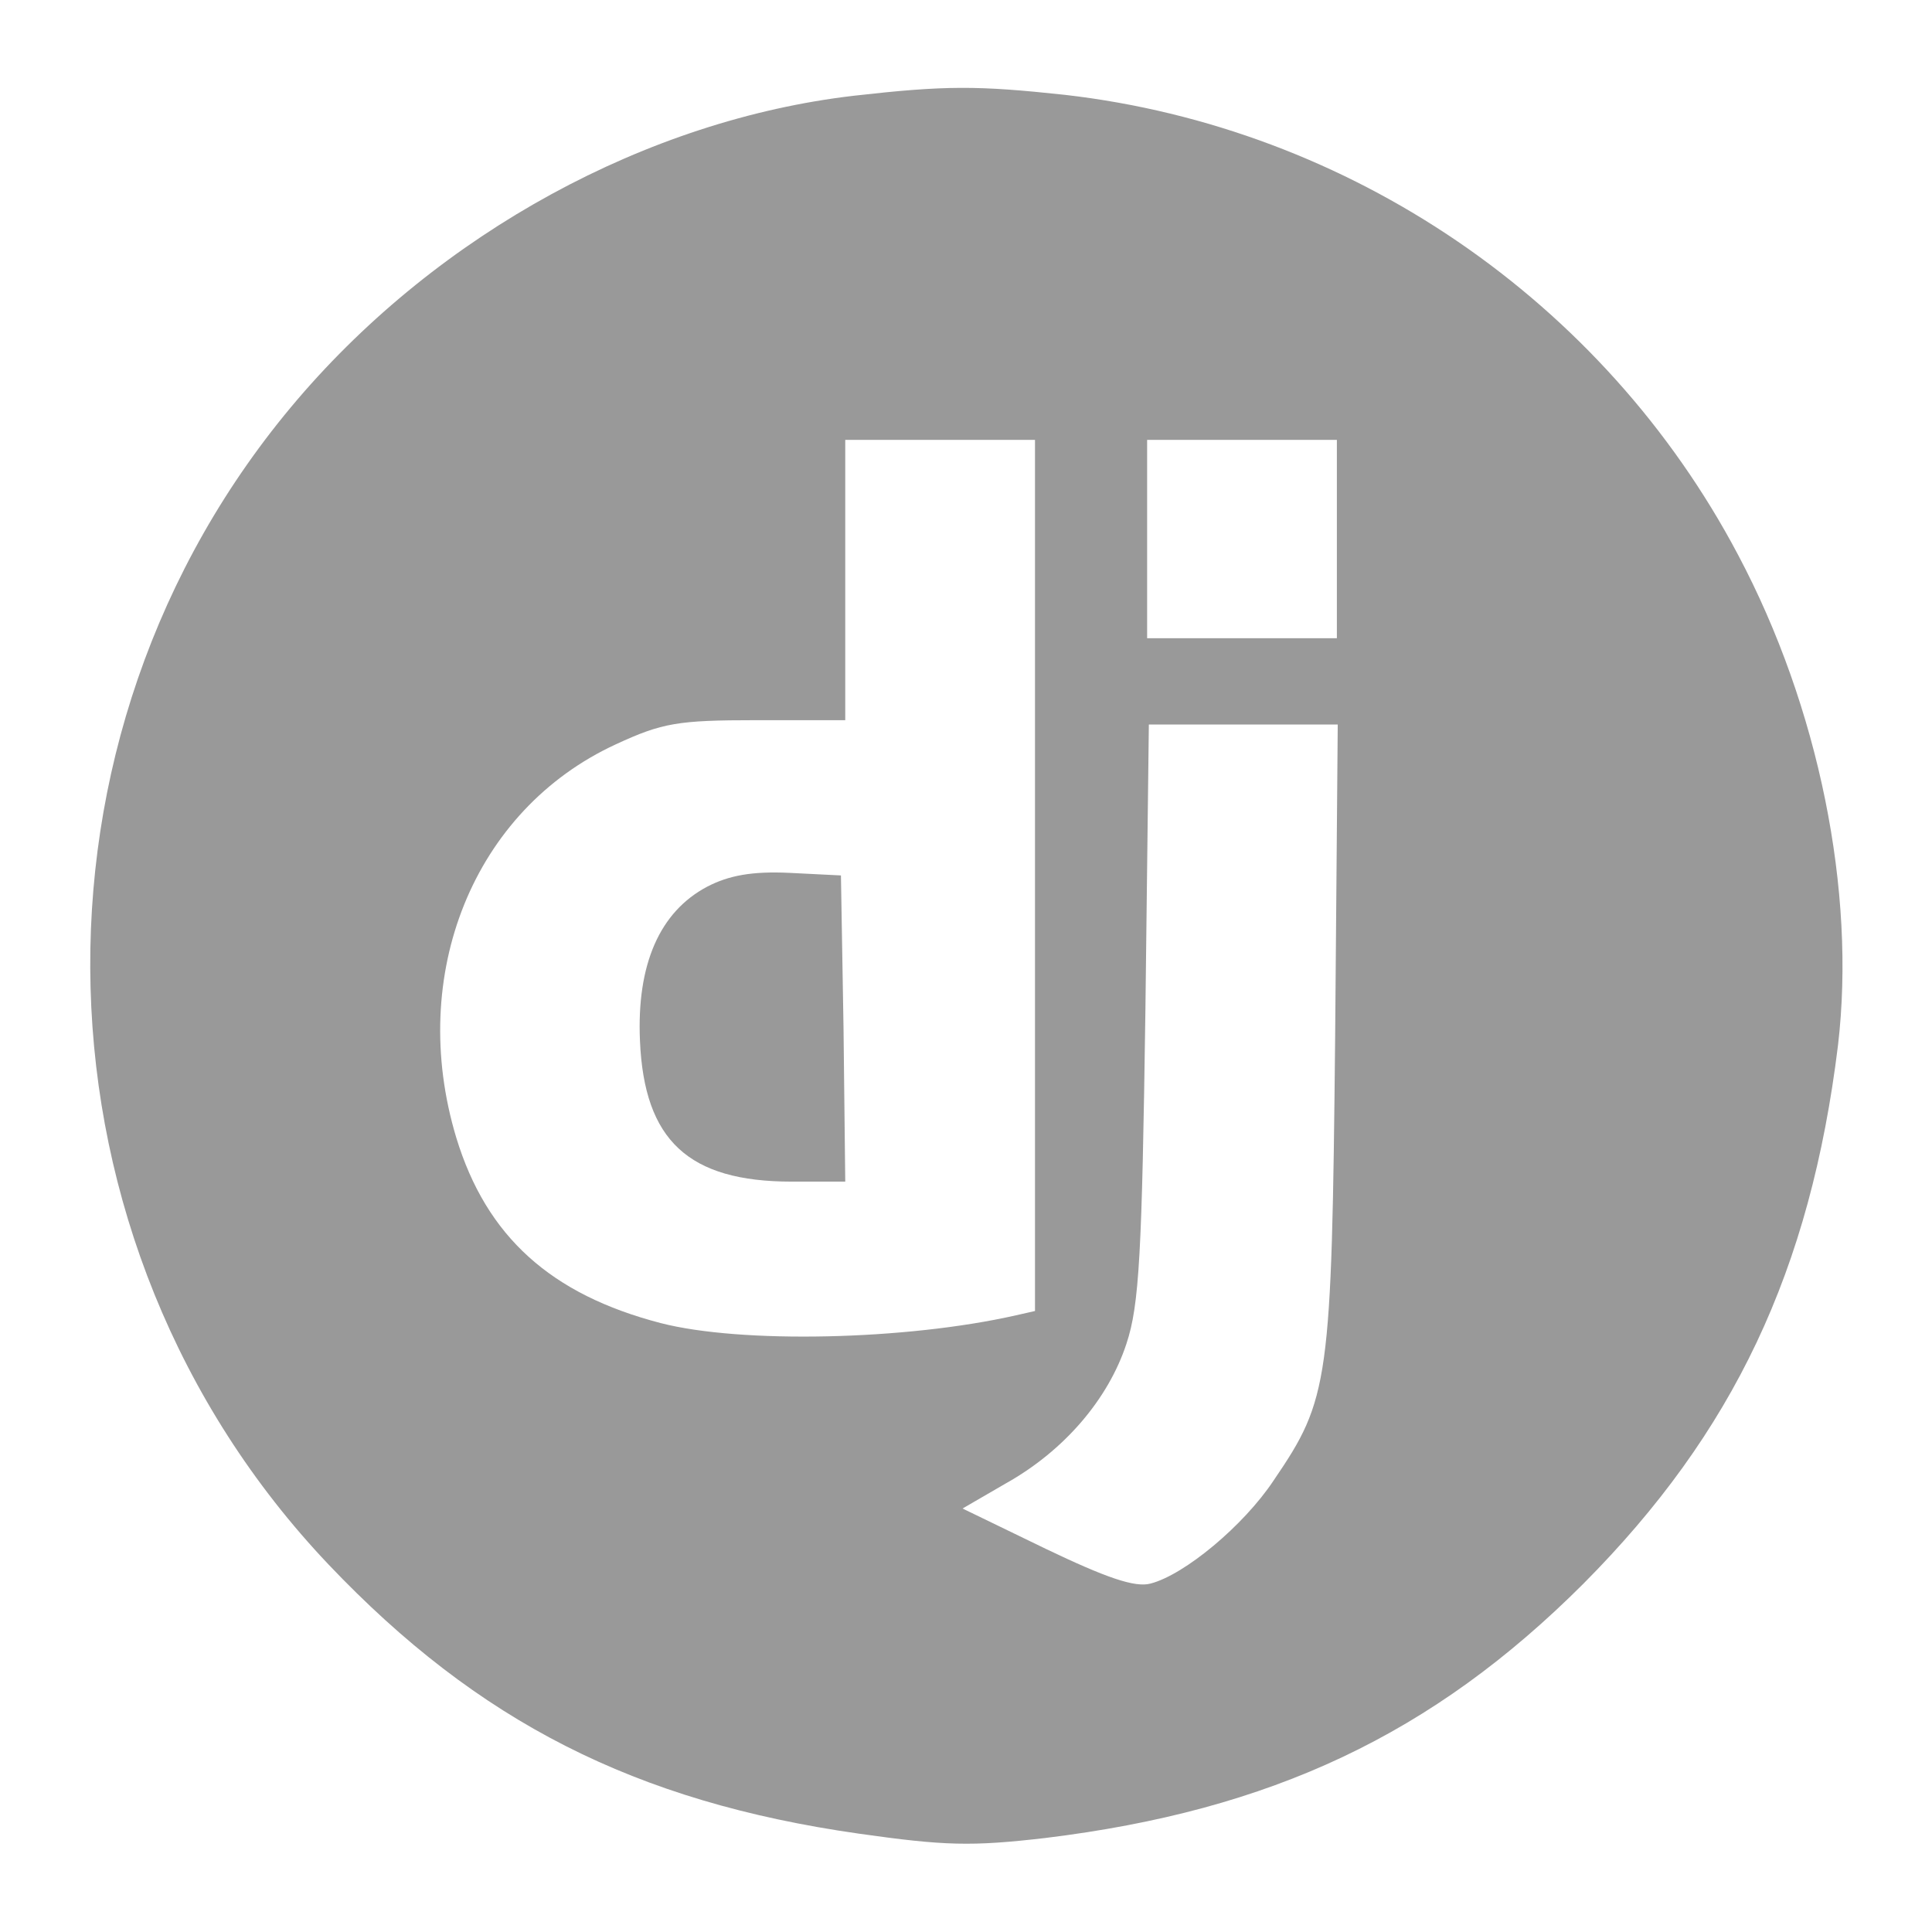
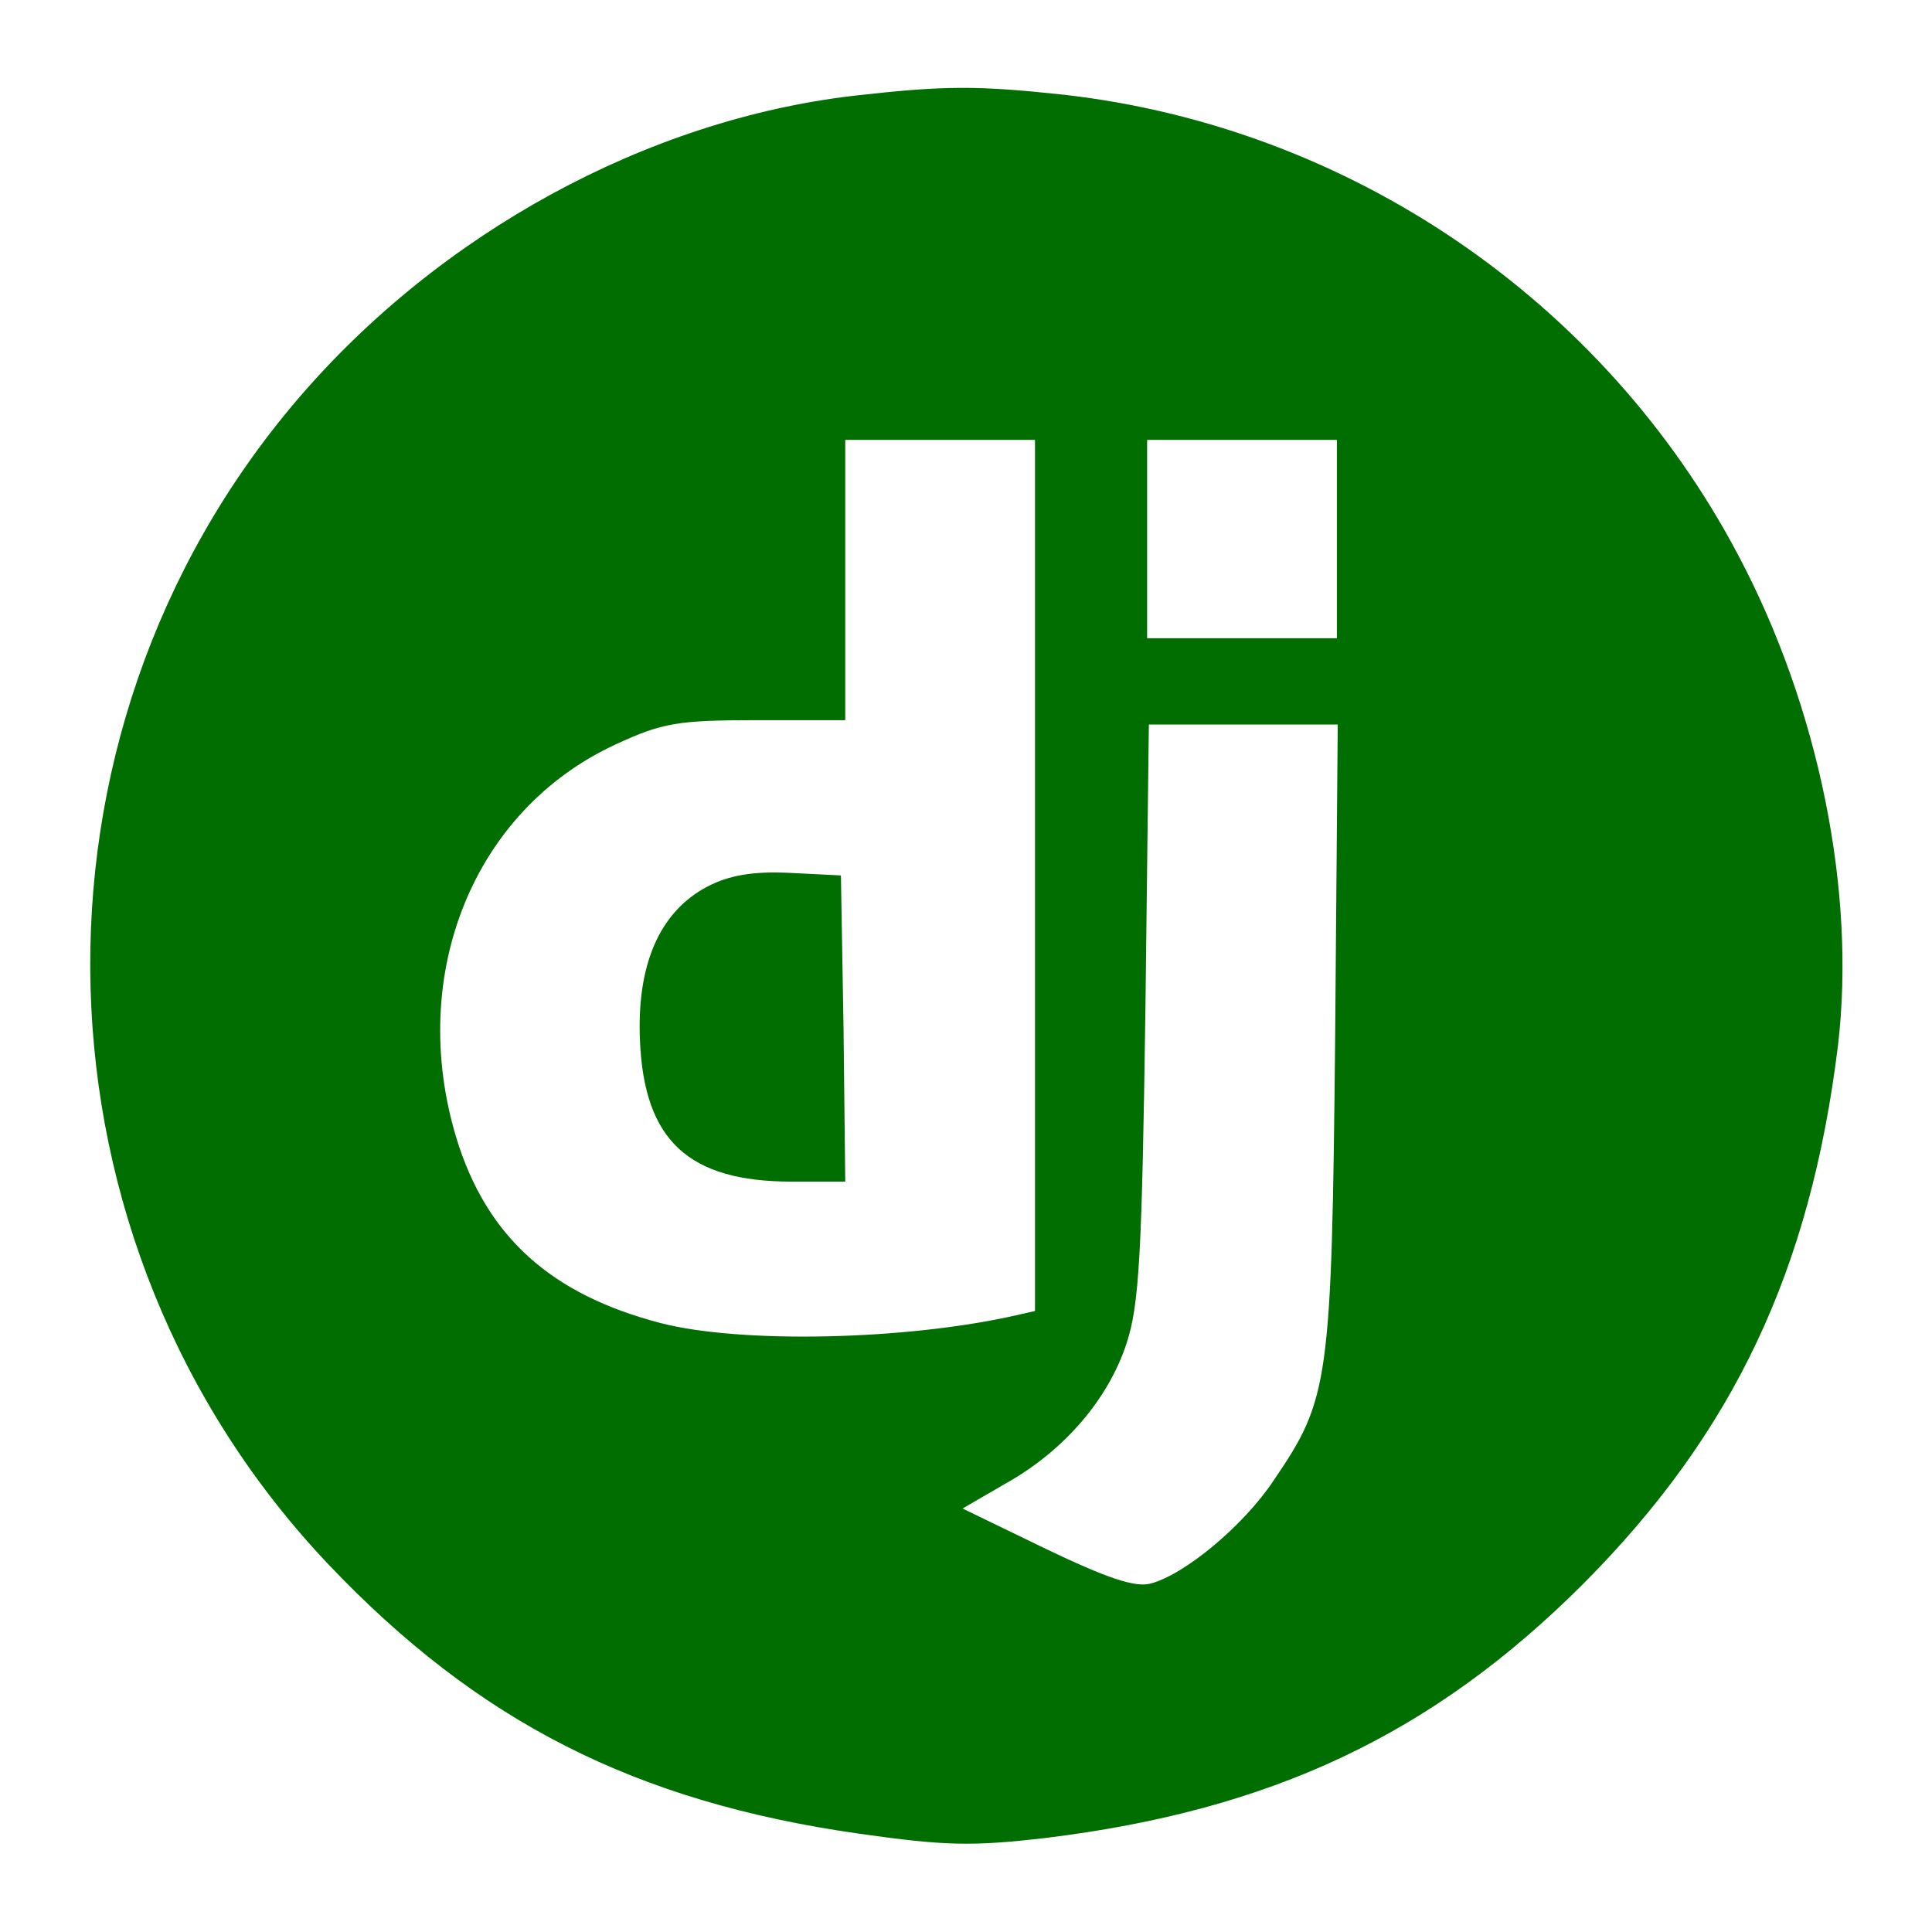
<svg xmlns="http://www.w3.org/2000/svg" version="1.0" width="224pt" height="224pt" viewBox="0 0 224 224" preserveAspectRatio="xMidYMid meet">
-   <g transform="translate(0,224) scale(0.1,-0.1)" fill="#999999" stroke="none">
+   <g transform="translate(0,224) scale(0.1,-0.1)" fill="#006E00" stroke="none">
    <path d="M990 2129 c-240 -28 -480 -159 -645 -352 -334 -391 -318 -978 36 -1351 173 -182 355 -275 615 -312 99 -14 130 -15 216 -5 262 32 449 120 624 295 174 175 263 363 295 624 21 178 -22 392 -116 569 -156 295 -450 495 -780 533 -102 11 -139 11 -245 -1z m210 -904 l0 -505 -22 -5 c-128 -29 -319 -33 -412 -9 -127 33 -202 100 -237 215 -57 189 20 380 185 456 54 25 72 28 163 28 l103 0 0 163 0 162 110 0 110 0 0 -505z m350 390 l0 -115 -110 0 -110 0 0 115 0 115 110 0 110 0 0 -115z m-2 -577 c-4 -401 -7 -420 -71 -514 -35 -53 -104 -110 -143 -120 -18 -5 -52 7 -121 40 l-97 47 50 29 c68 38 119 98 140 162 15 45 18 105 22 386 l4 332 109 0 110 0 -3 -362z" />
    <path d="M820 1212 c-55 -29 -82 -90 -78 -179 5 -115 56 -163 176 -163 l62 0 -2 178 -3 177 -60 3 c-43 2 -70 -3 -95 -16z" />
  </g>
</svg>
